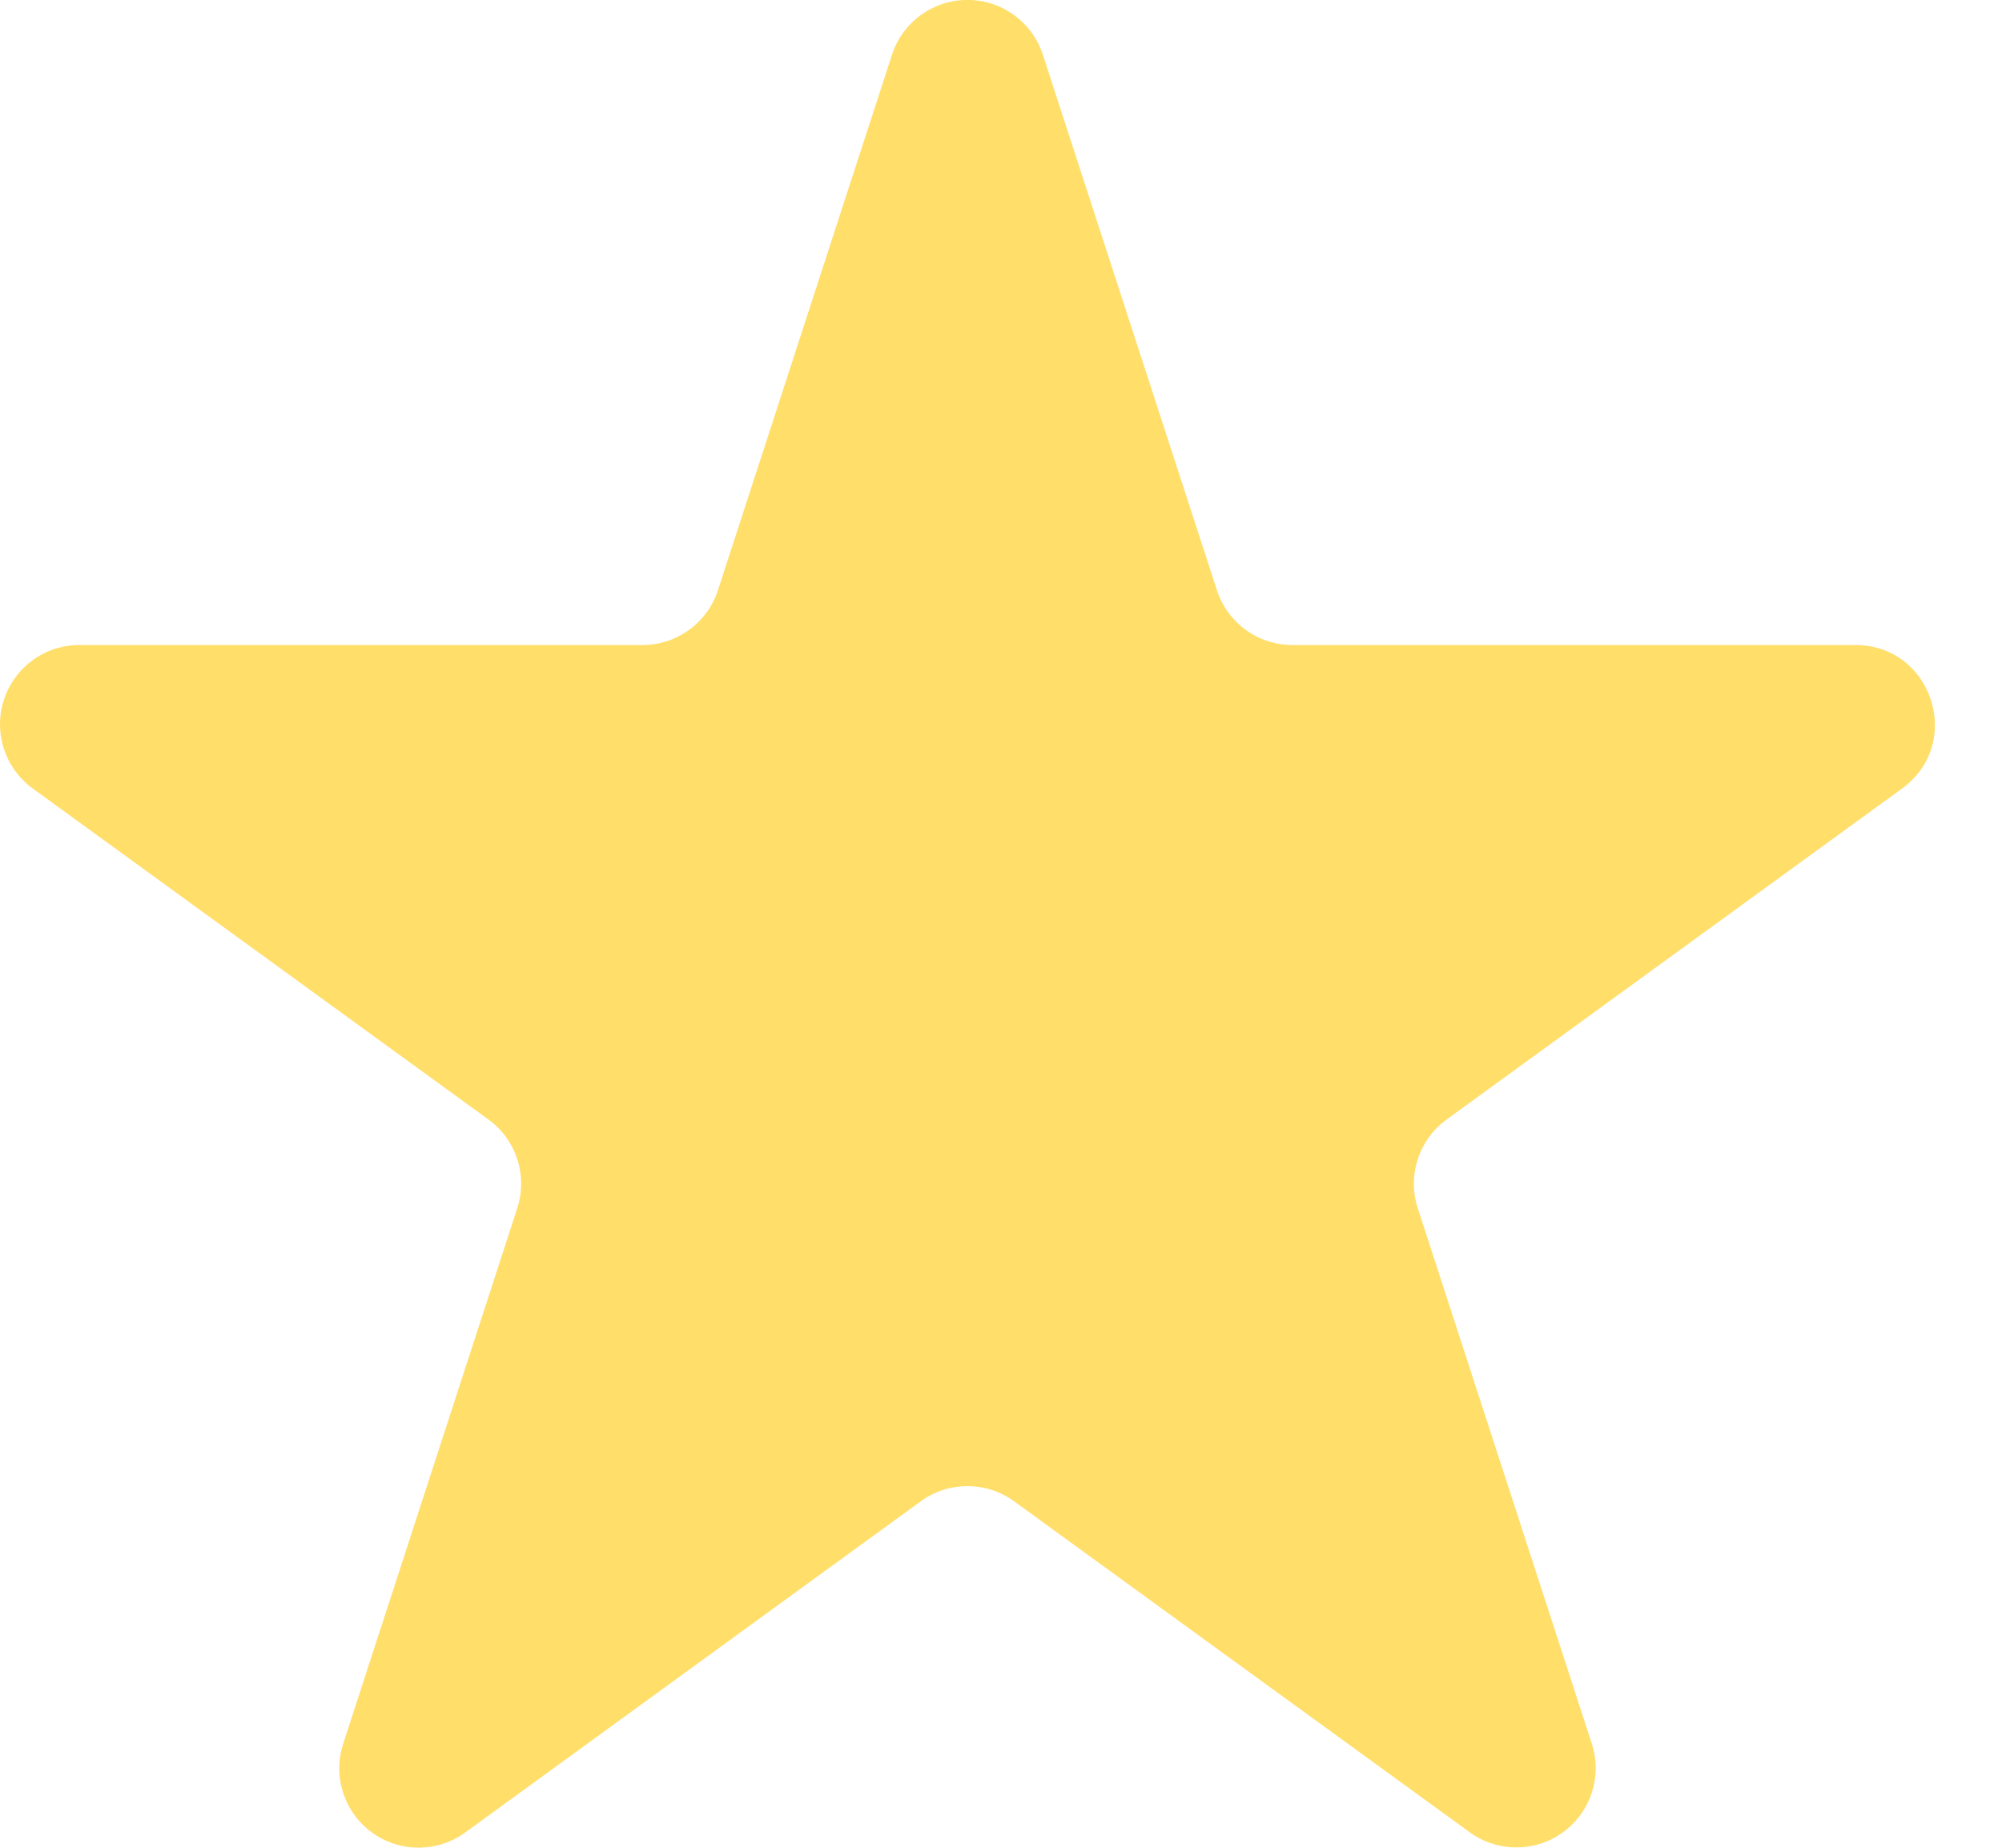
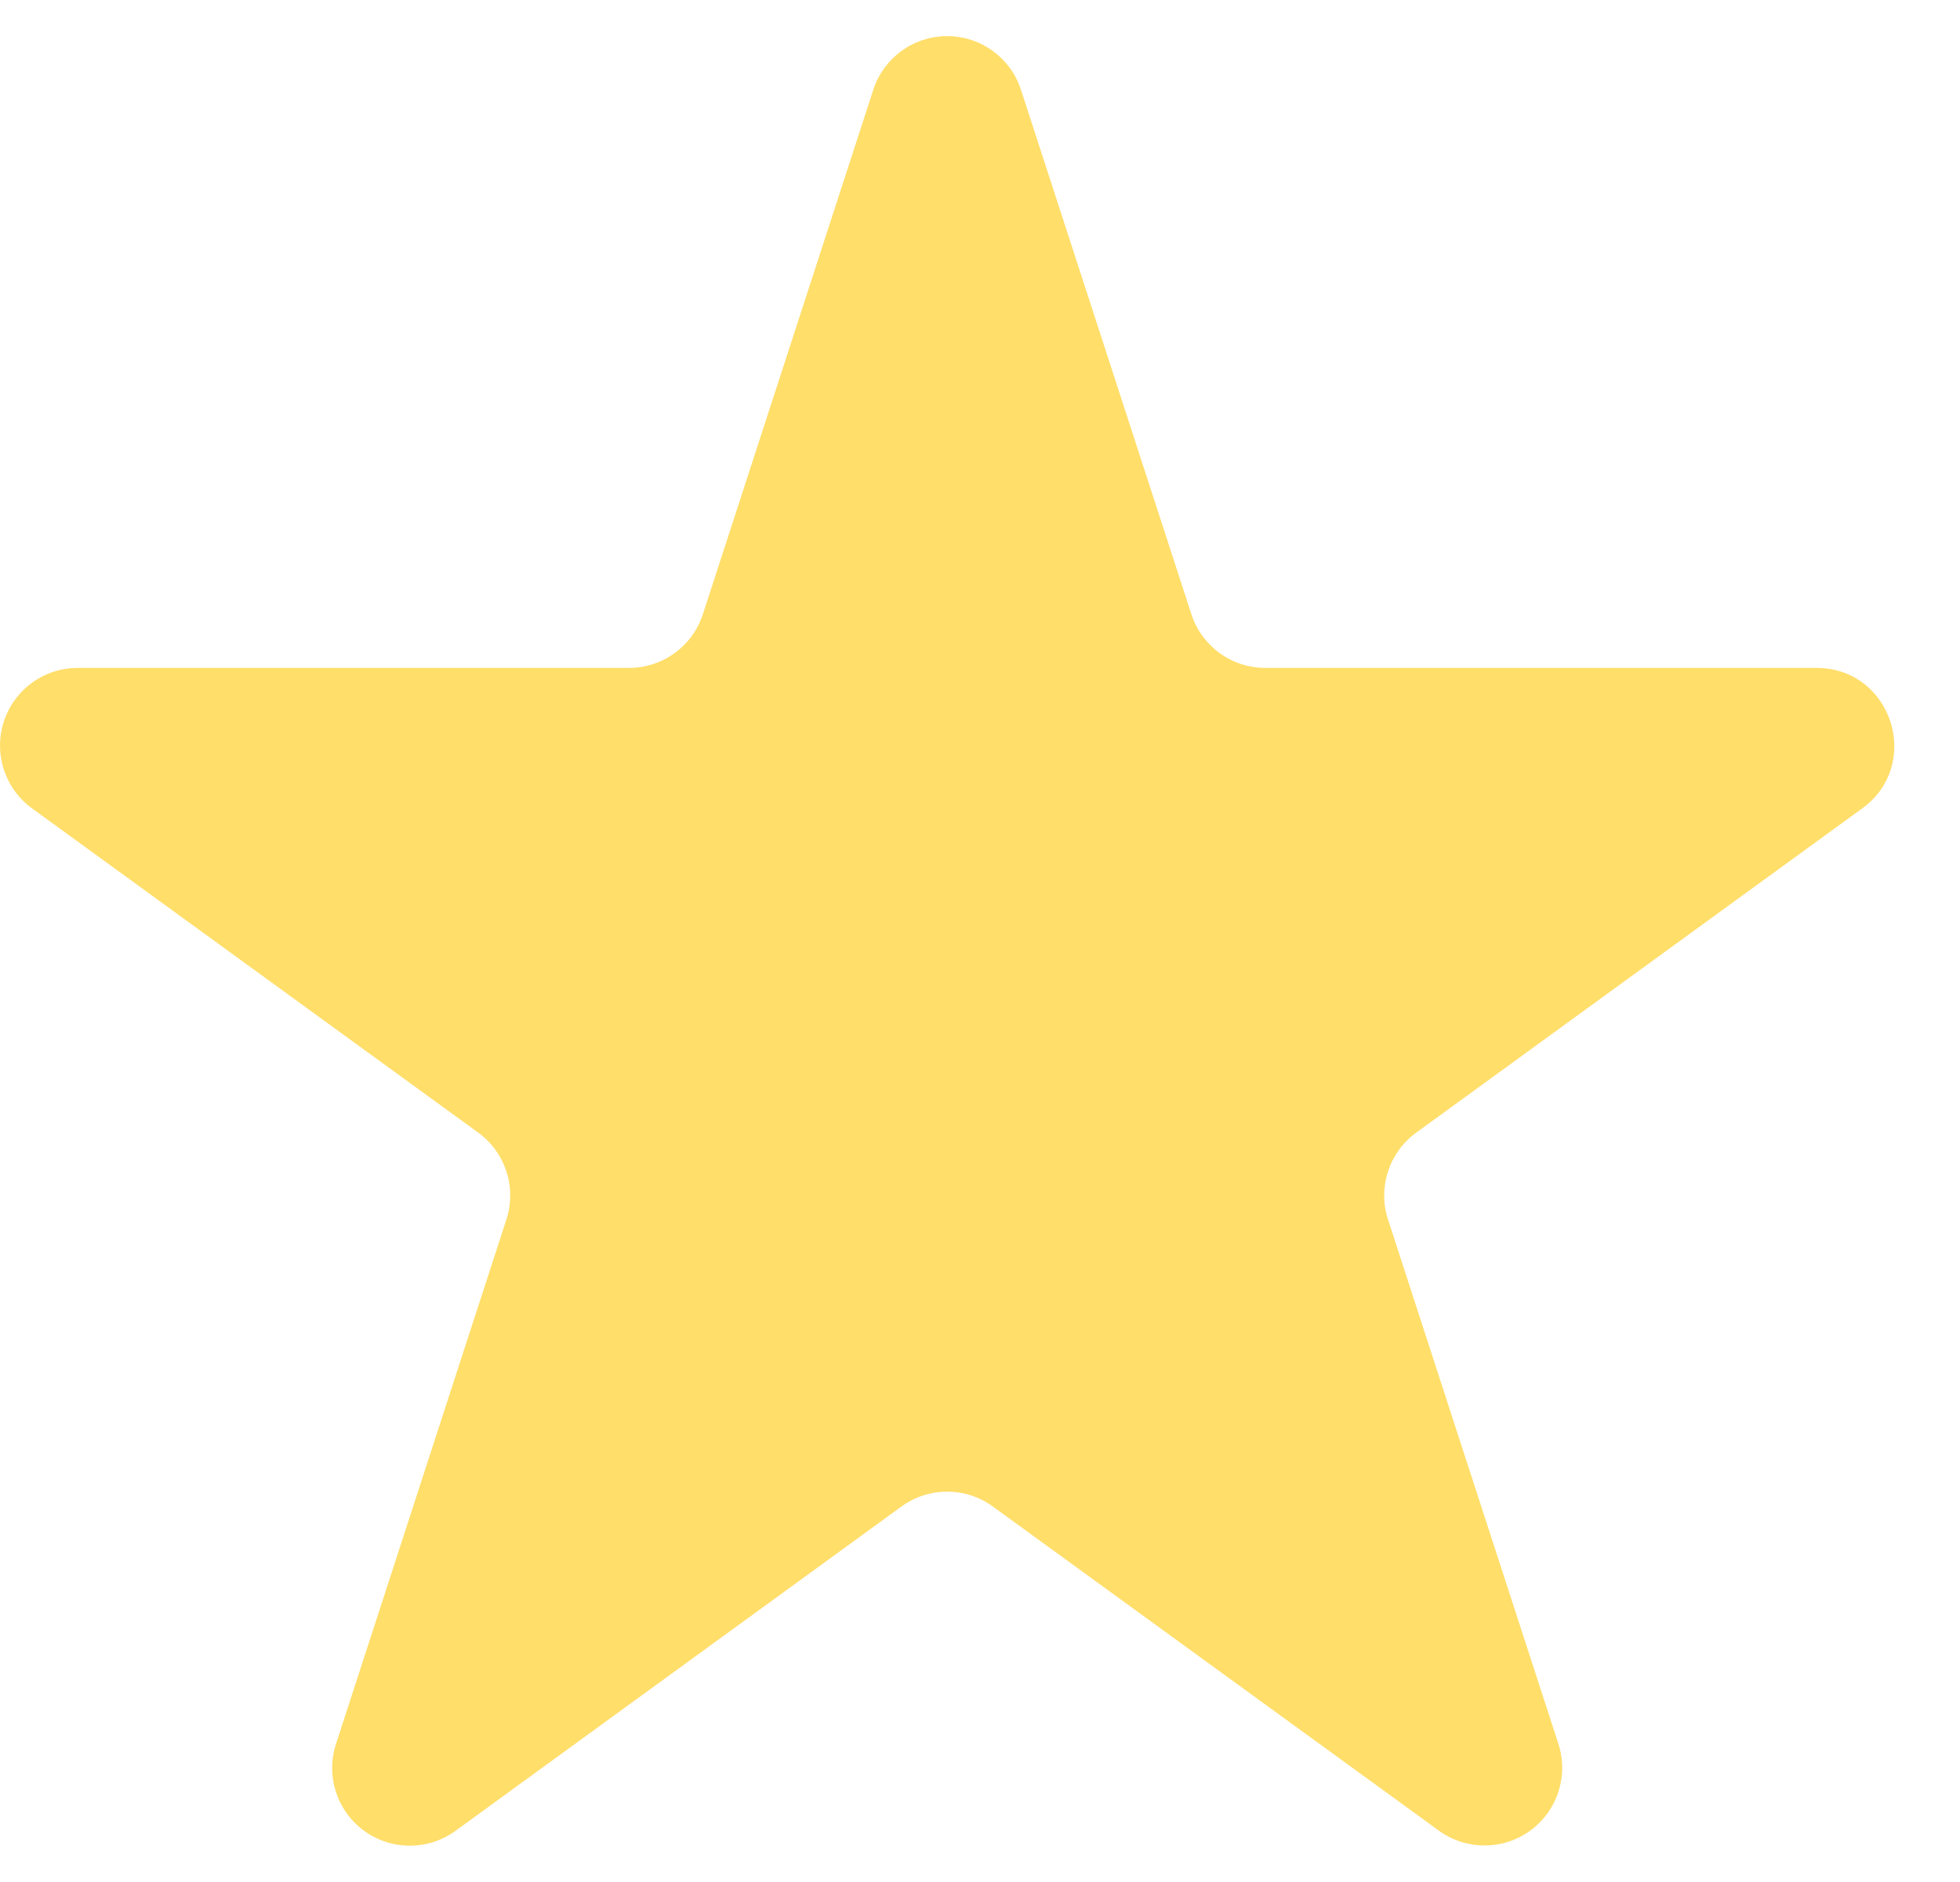
- <svg xmlns="http://www.w3.org/2000/svg" width="13" height="12" fill="none" viewBox="0 0 13 12">
+ <svg xmlns="http://www.w3.org/2000/svg" width="12.5" height="12" fill="none" viewBox="0 0 13 12">
  <path fill="#FFDE6A" d="M5.792.356a.515.515 0 0 1 .98 0l1.13 3.477a.515.515 0 0 0 .49.356h3.656c.499 0 .707.639.303.932l-2.958 2.15a.515.515 0 0 0-.187.575l1.13 3.477a.515.515 0 0 1-.793.576L6.585 9.75a.515.515 0 0 0-.606 0L3.022 11.9a.515.515 0 0 1-.793-.577l1.13-3.477a.515.515 0 0 0-.188-.576L.213 5.121a.515.515 0 0 1 .303-.932h3.656a.515.515 0 0 0 .49-.356L5.792.356z" />
</svg>
